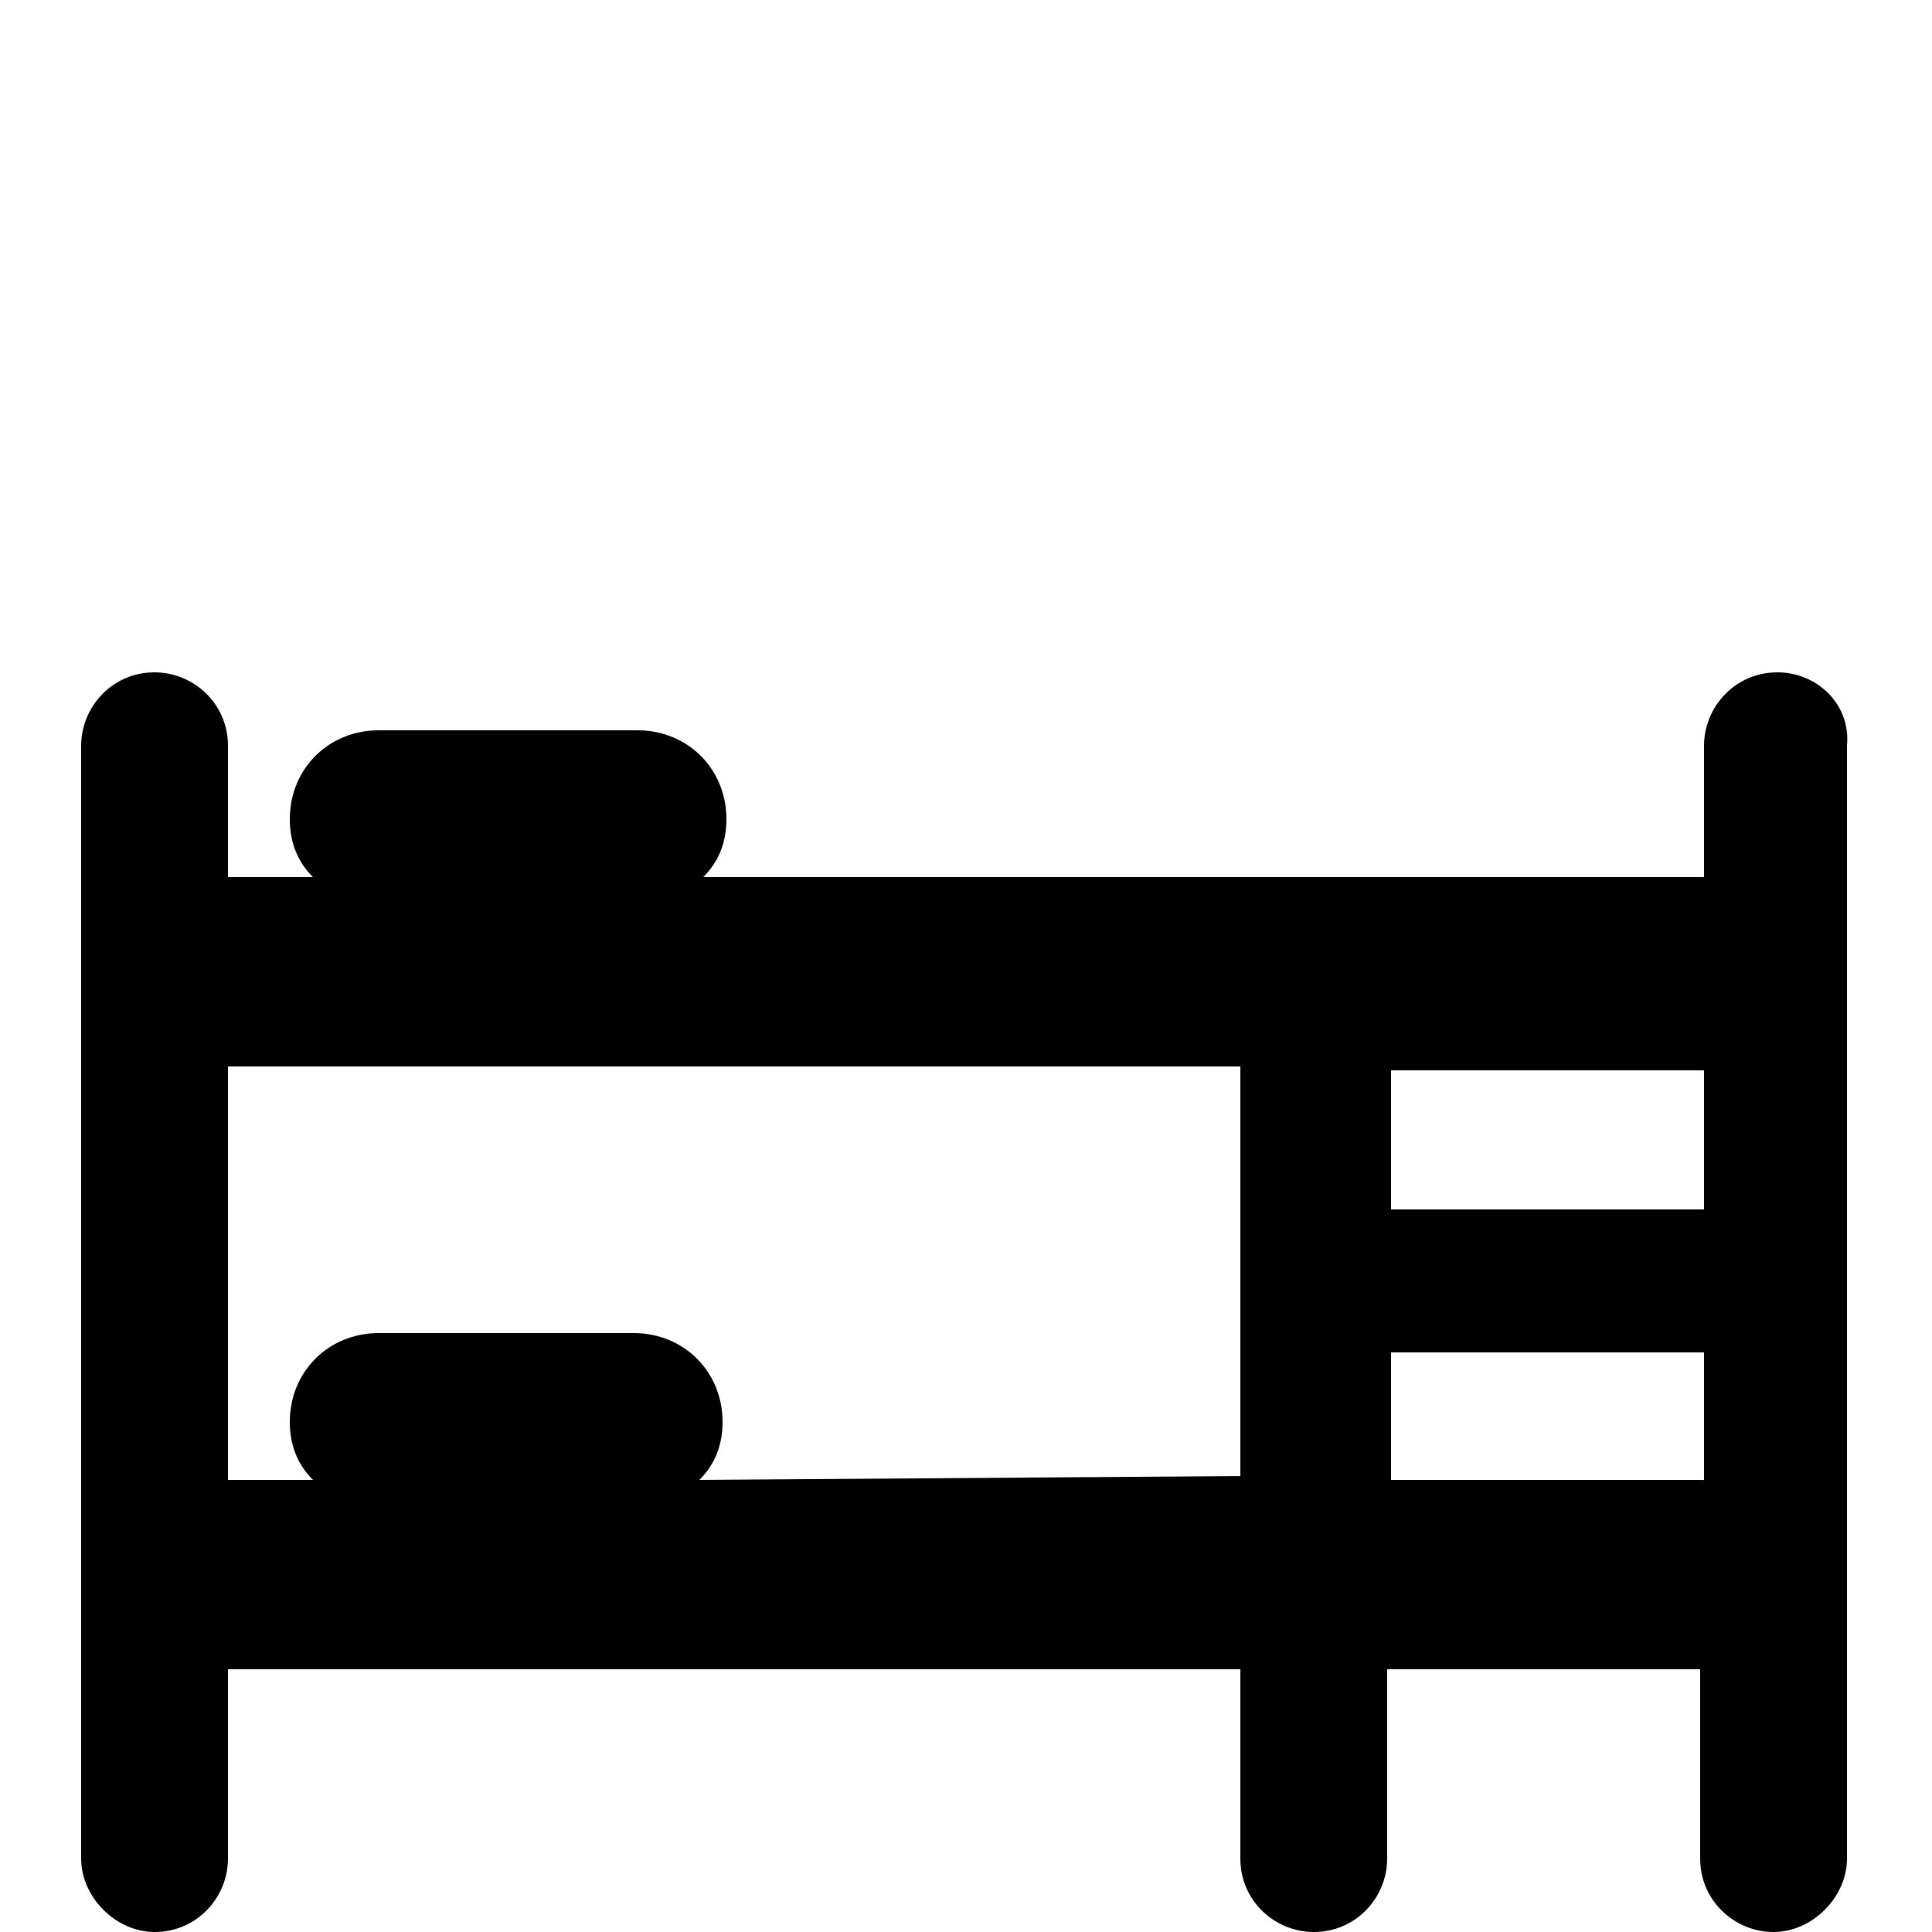
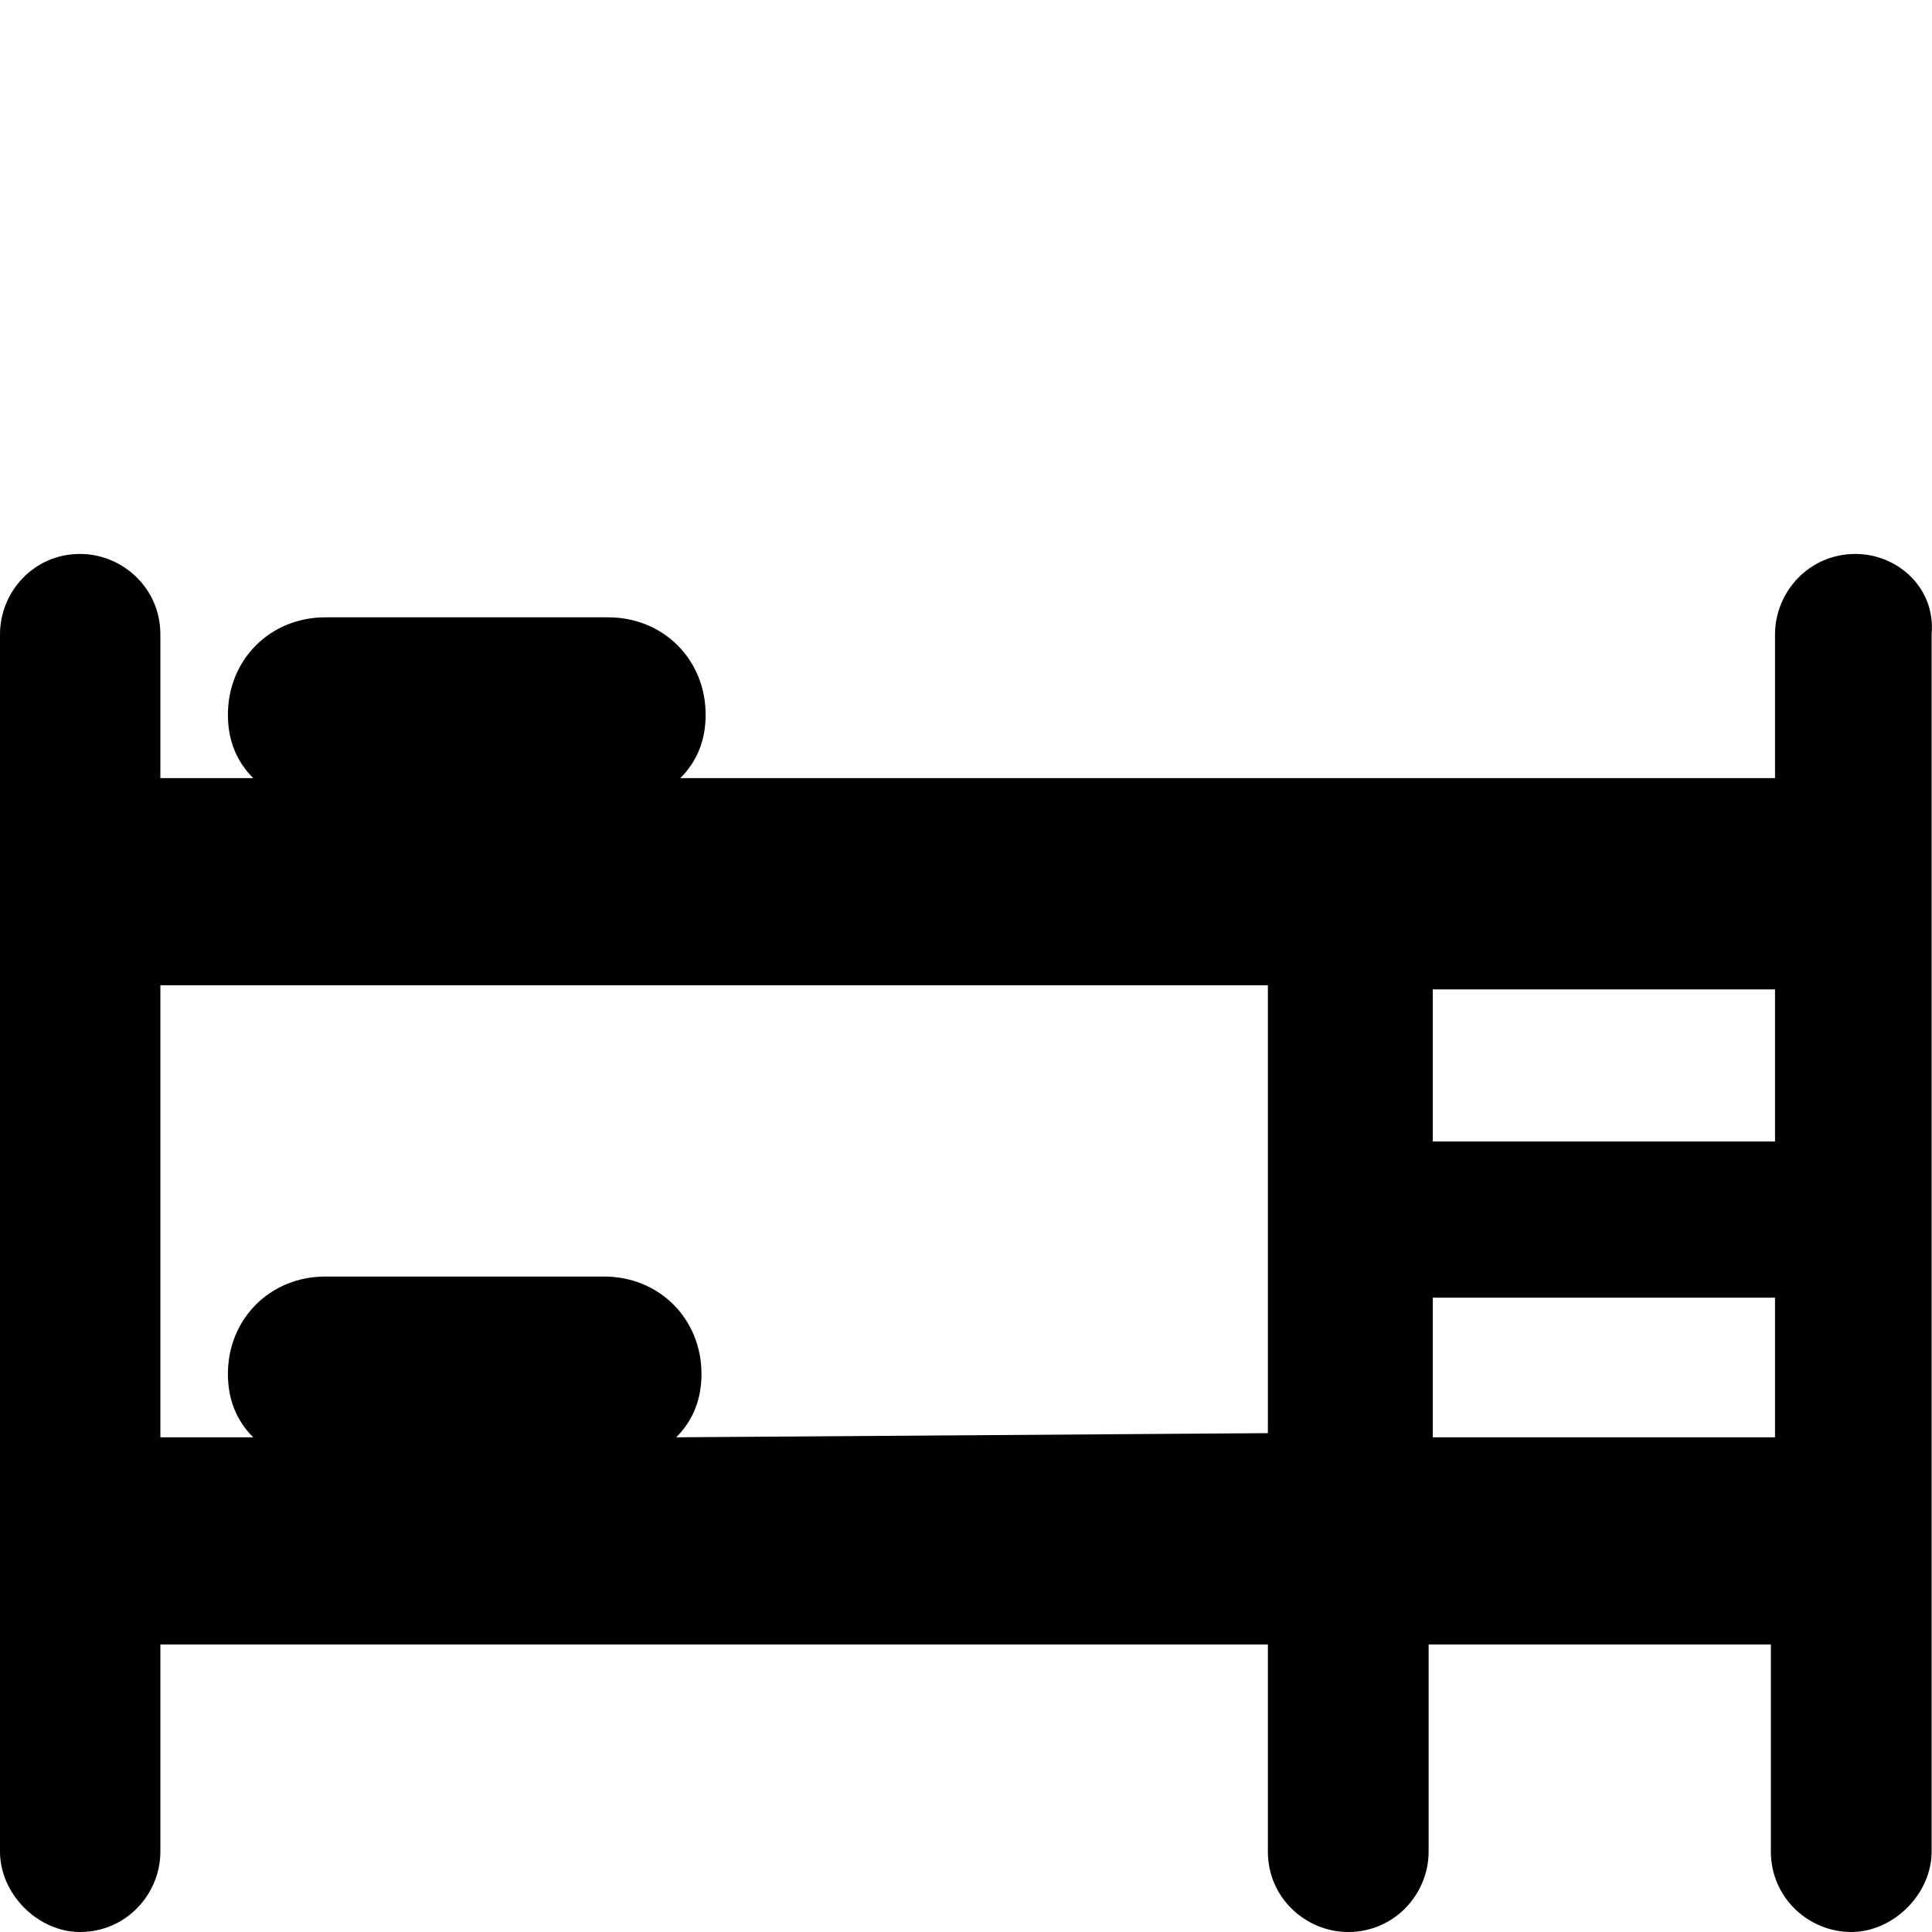
- <svg xmlns="http://www.w3.org/2000/svg" version="1.1" id="Layer_1" x="0px" y="0px" viewBox="0 0 50 50" style="enable-background:new 0 0 50 50;" xml:space="preserve">
-   <path d="M46,17.4c-1.1,0-1.9,0.9-1.9,1.9v3.4H18.2c0.4-0.4,0.6-0.9,0.6-1.5c0-1.3-1-2.3-2.3-2.3H9.8c-1.3,0-2.3,1-2.3,2.3  c0,0.6,0.2,1.1,0.6,1.5H5.9v-3.4c0-1.1-0.9-1.9-1.9-1.9c-1.1,0-1.9,0.9-1.9,1.9v28.8C2.1,49.1,3,50,4,50c1.1,0,1.9-0.9,1.9-1.9v-4.9  h26.2v4.9c0,1.1,0.9,1.9,1.9,1.9c1.1,0,1.9-0.9,1.9-1.9v-4.9H44v4.9c0,1.1,0.9,1.9,1.9,1.9s1.9-0.9,1.9-1.9V19.3  C47.9,18.2,47,17.4,46,17.4z M44.1,31.3H36v-3.6h8.1V31.3z M18.1,38.3c0.4-0.4,0.6-0.9,0.6-1.5c0-1.3-1-2.3-2.3-2.3H9.8  c-1.3,0-2.3,1-2.3,2.3c0,0.6,0.2,1.1,0.6,1.5H5.9V27.6h26.2v10.6L18.1,38.3L18.1,38.3z M36,38.3V35h8.1v3.3H36z" />
+ <svg xmlns="http://www.w3.org/2000/svg" version="1.1" id="Layer_1" x="0px" y="0px" viewBox="0 0 512 512" style="enable-background:new 0 0 512 512;" xml:space="preserve">
+   <path d="M491.7,146.8c-12.3,0-21.3,10.1-21.3,21.3v38.1H180.3c4.5-4.5,6.7-10.1,6.7-16.8c0-14.6-11.2-25.8-25.8-25.8H86.2  c-14.6,0-25.8,11.2-25.8,25.8c0,6.7,2.2,12.3,6.7,16.8H42.5v-38.1c0-12.3-10.1-21.3-21.3-21.3C8.9,146.8,0,156.9,0,168.1v322.6  C0,501.9,10,512,21.2,512c12.3,0,21.3-10.1,21.3-21.3v-54.9H336v54.9c0,12.3,10.1,21.3,21.3,21.3c12.3,0,21.3-10.1,21.3-21.3v-54.9  h90.7v54.9c0,12.3,10.1,21.3,21.3,21.3c11.2,0,21.3-10.1,21.3-21.3V168.1C513,155.8,502.9,146.8,491.7,146.8z M470.4,302.5h-90.7  v-40.3h90.7V302.5z M179.2,380.9c4.5-4.5,6.7-10.1,6.7-16.8c0-14.6-11.2-25.8-25.8-25.8H86.2c-14.6,0-25.8,11.2-25.8,25.8  c0,6.7,2.2,12.3,6.7,16.8H42.5V261.1H336v118.7L179.2,380.9L179.2,380.9z M379.7,380.9v-37h90.7v37H379.7z" />
</svg>
